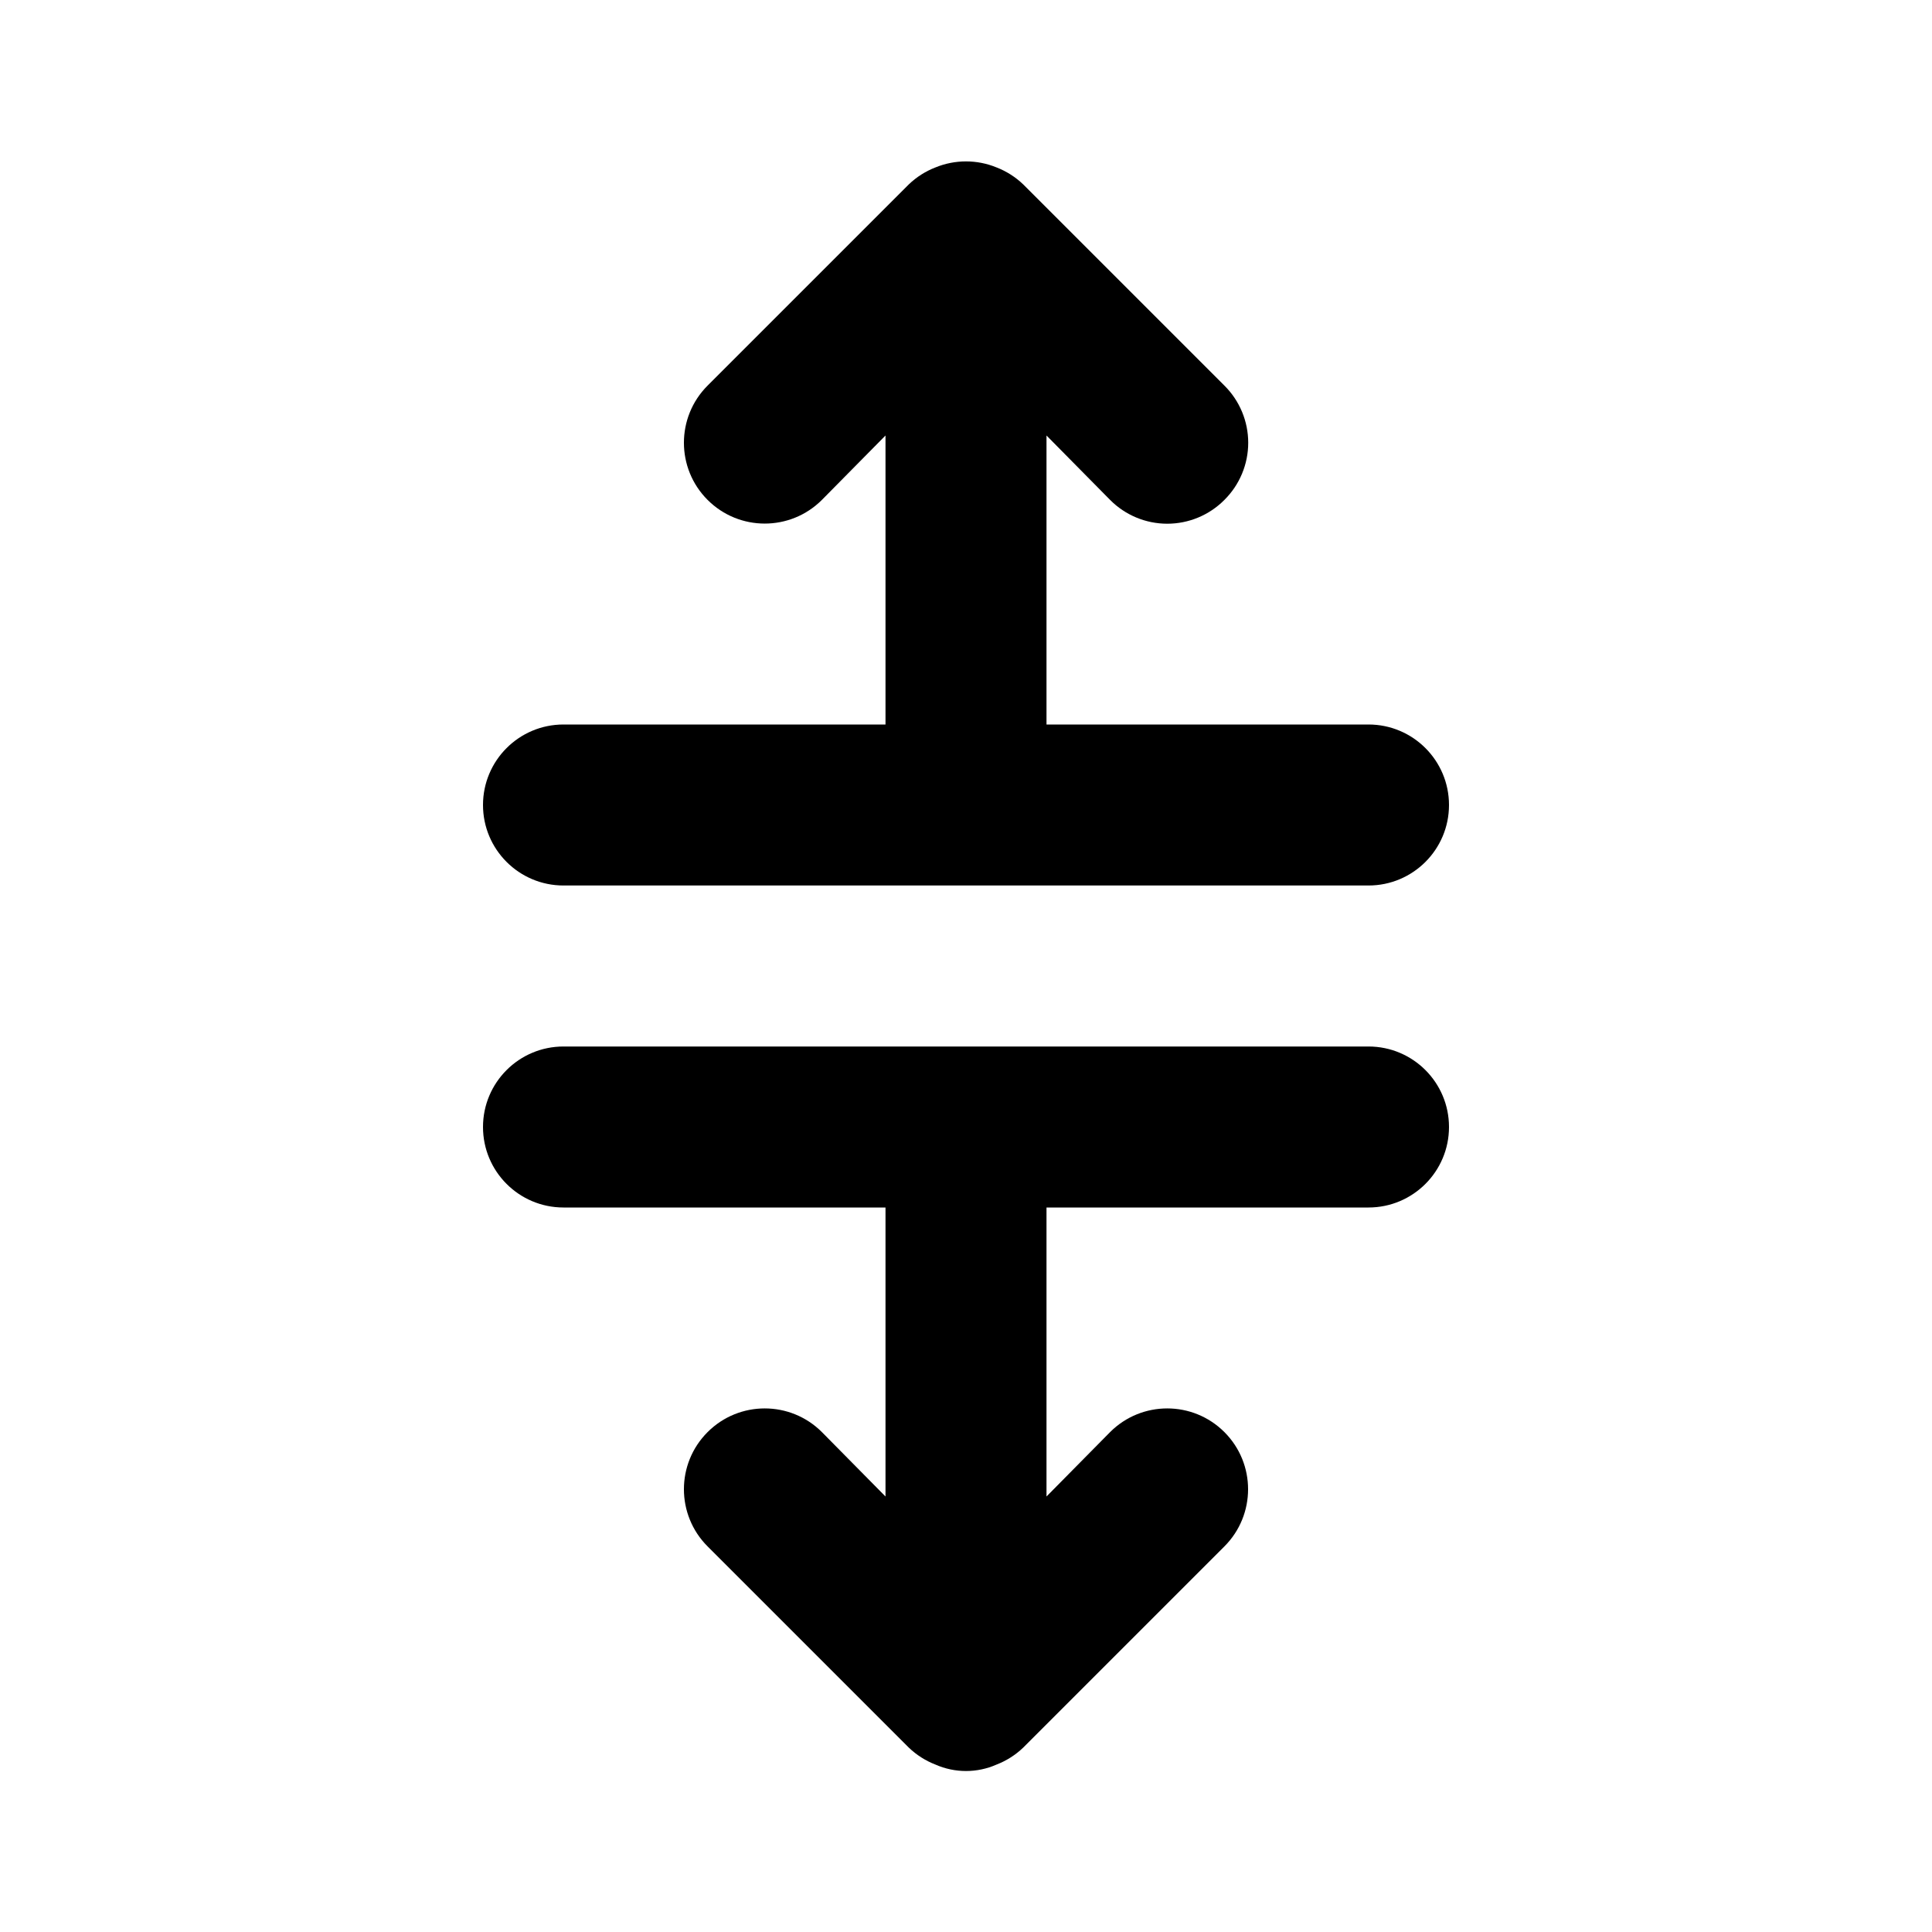
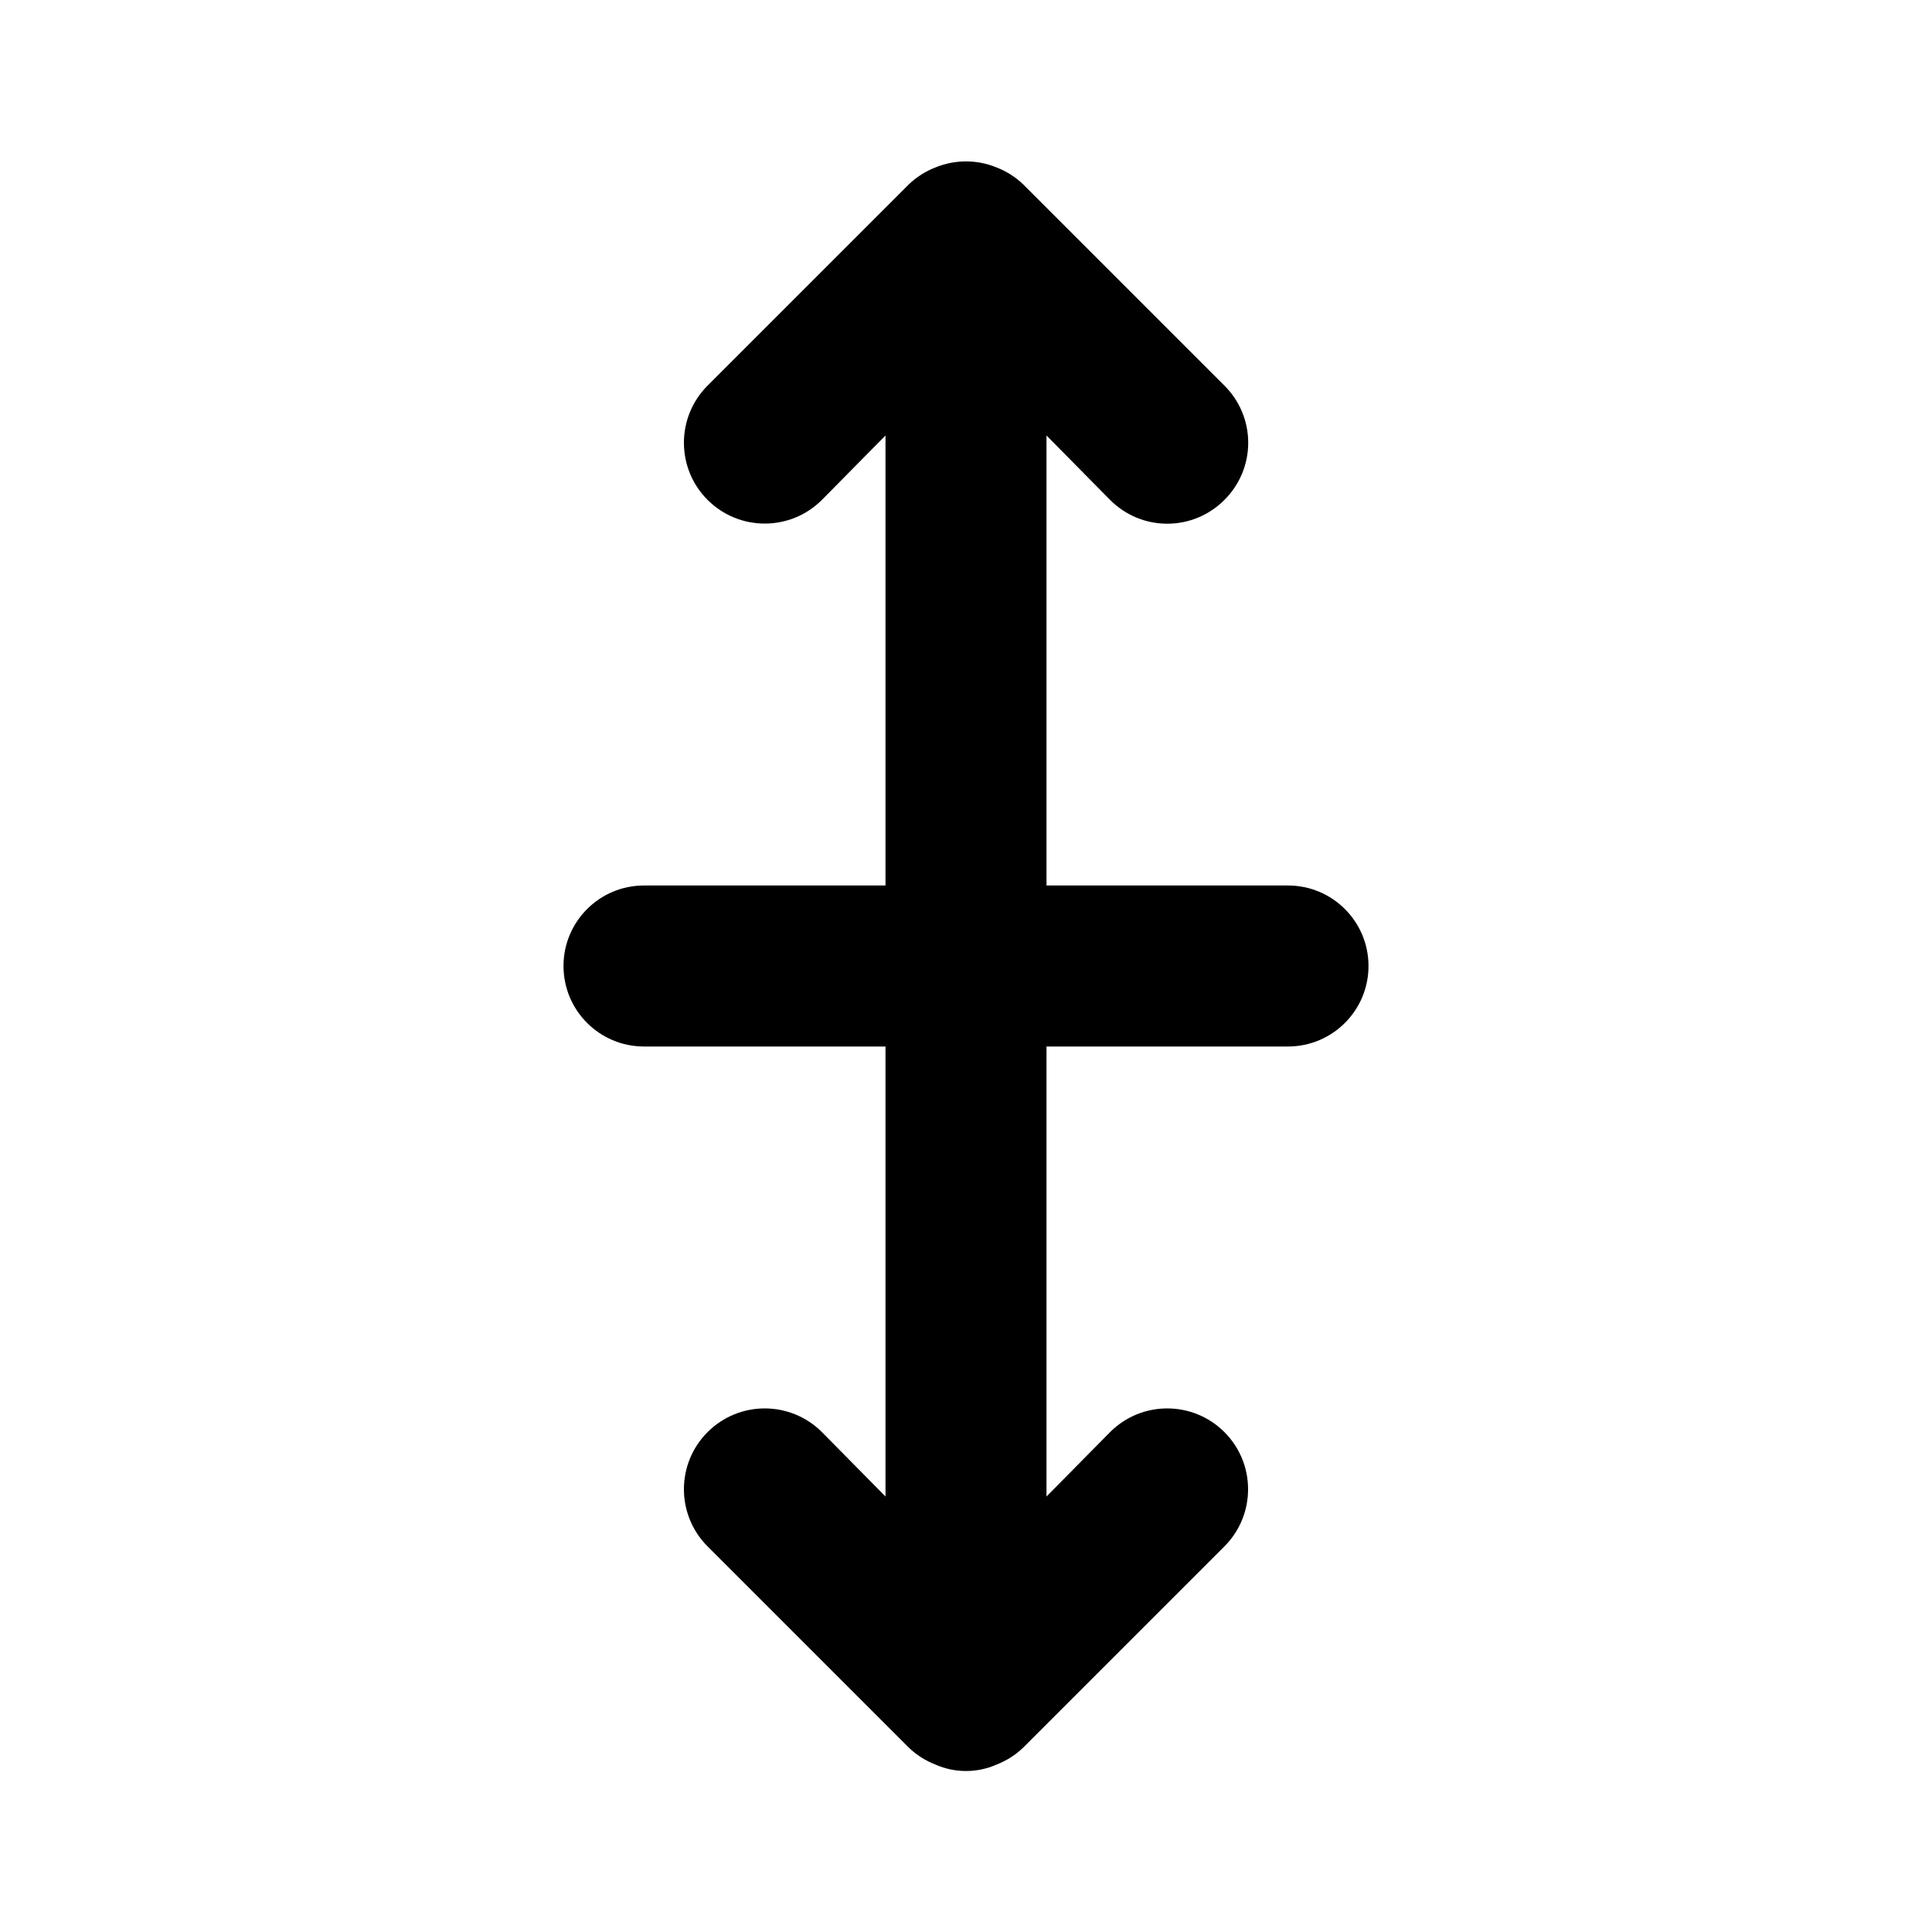
<svg xmlns="http://www.w3.org/2000/svg" viewBox="0 0 24 24">
-   <path d="M7,11H17a1,1,0,0,0,0-2H13V5.41l.79.8a1,1,0,0,0,1.42,0,1,1,0,0,0,0-1.42l-2.5-2.5a1,1,0,0,0-.33-.21,1,1,0,0,0-.76,0,1,1,0,0,0-.33.21l-2.5,2.5a1,1,0,0,0,1.42,1.42l.79-.8V9H7a1,1,0,0,0,0,2Zm10,2H7a1,1,0,0,0,0,2h4v3.59l-.79-.8a1,1,0,0,0-1.42,1.42l2.5,2.5a1,1,0,0,0,.33.21.94.94,0,0,0,.76,0,1,1,0,0,0,.33-.21l2.5-2.5a1,1,0,0,0-1.42-1.42l-.79.8V15h4a1,1,0,0,0,0-2Z" />
+   <path d="M16,11H13V5.41l.79.8a1,1,0,0,0,1.42,0,1,1,0,0,0,0-1.42l-2.5-2.5a1,1,0,0,0-.33-.21,1,1,0,0,0-.76,0,1,1,0,0,0-.33.21l-2.5,2.5a1,1,0,0,0,1.42,1.42l.79-.8V11H8a1,1,0,0,0,0,2h3v5.59l-.79-.8a1,1,0,0,0-1.42,1.42l2.5,2.5a1,1,0,0,0,.33.21.94.94,0,0,0,.76,0,1,1,0,0,0,.33-.21l2.5-2.5a1,1,0,0,0-1.42-1.42l-.79.8V13h3a1,1,0,0,0,0-2Z" />
</svg>
